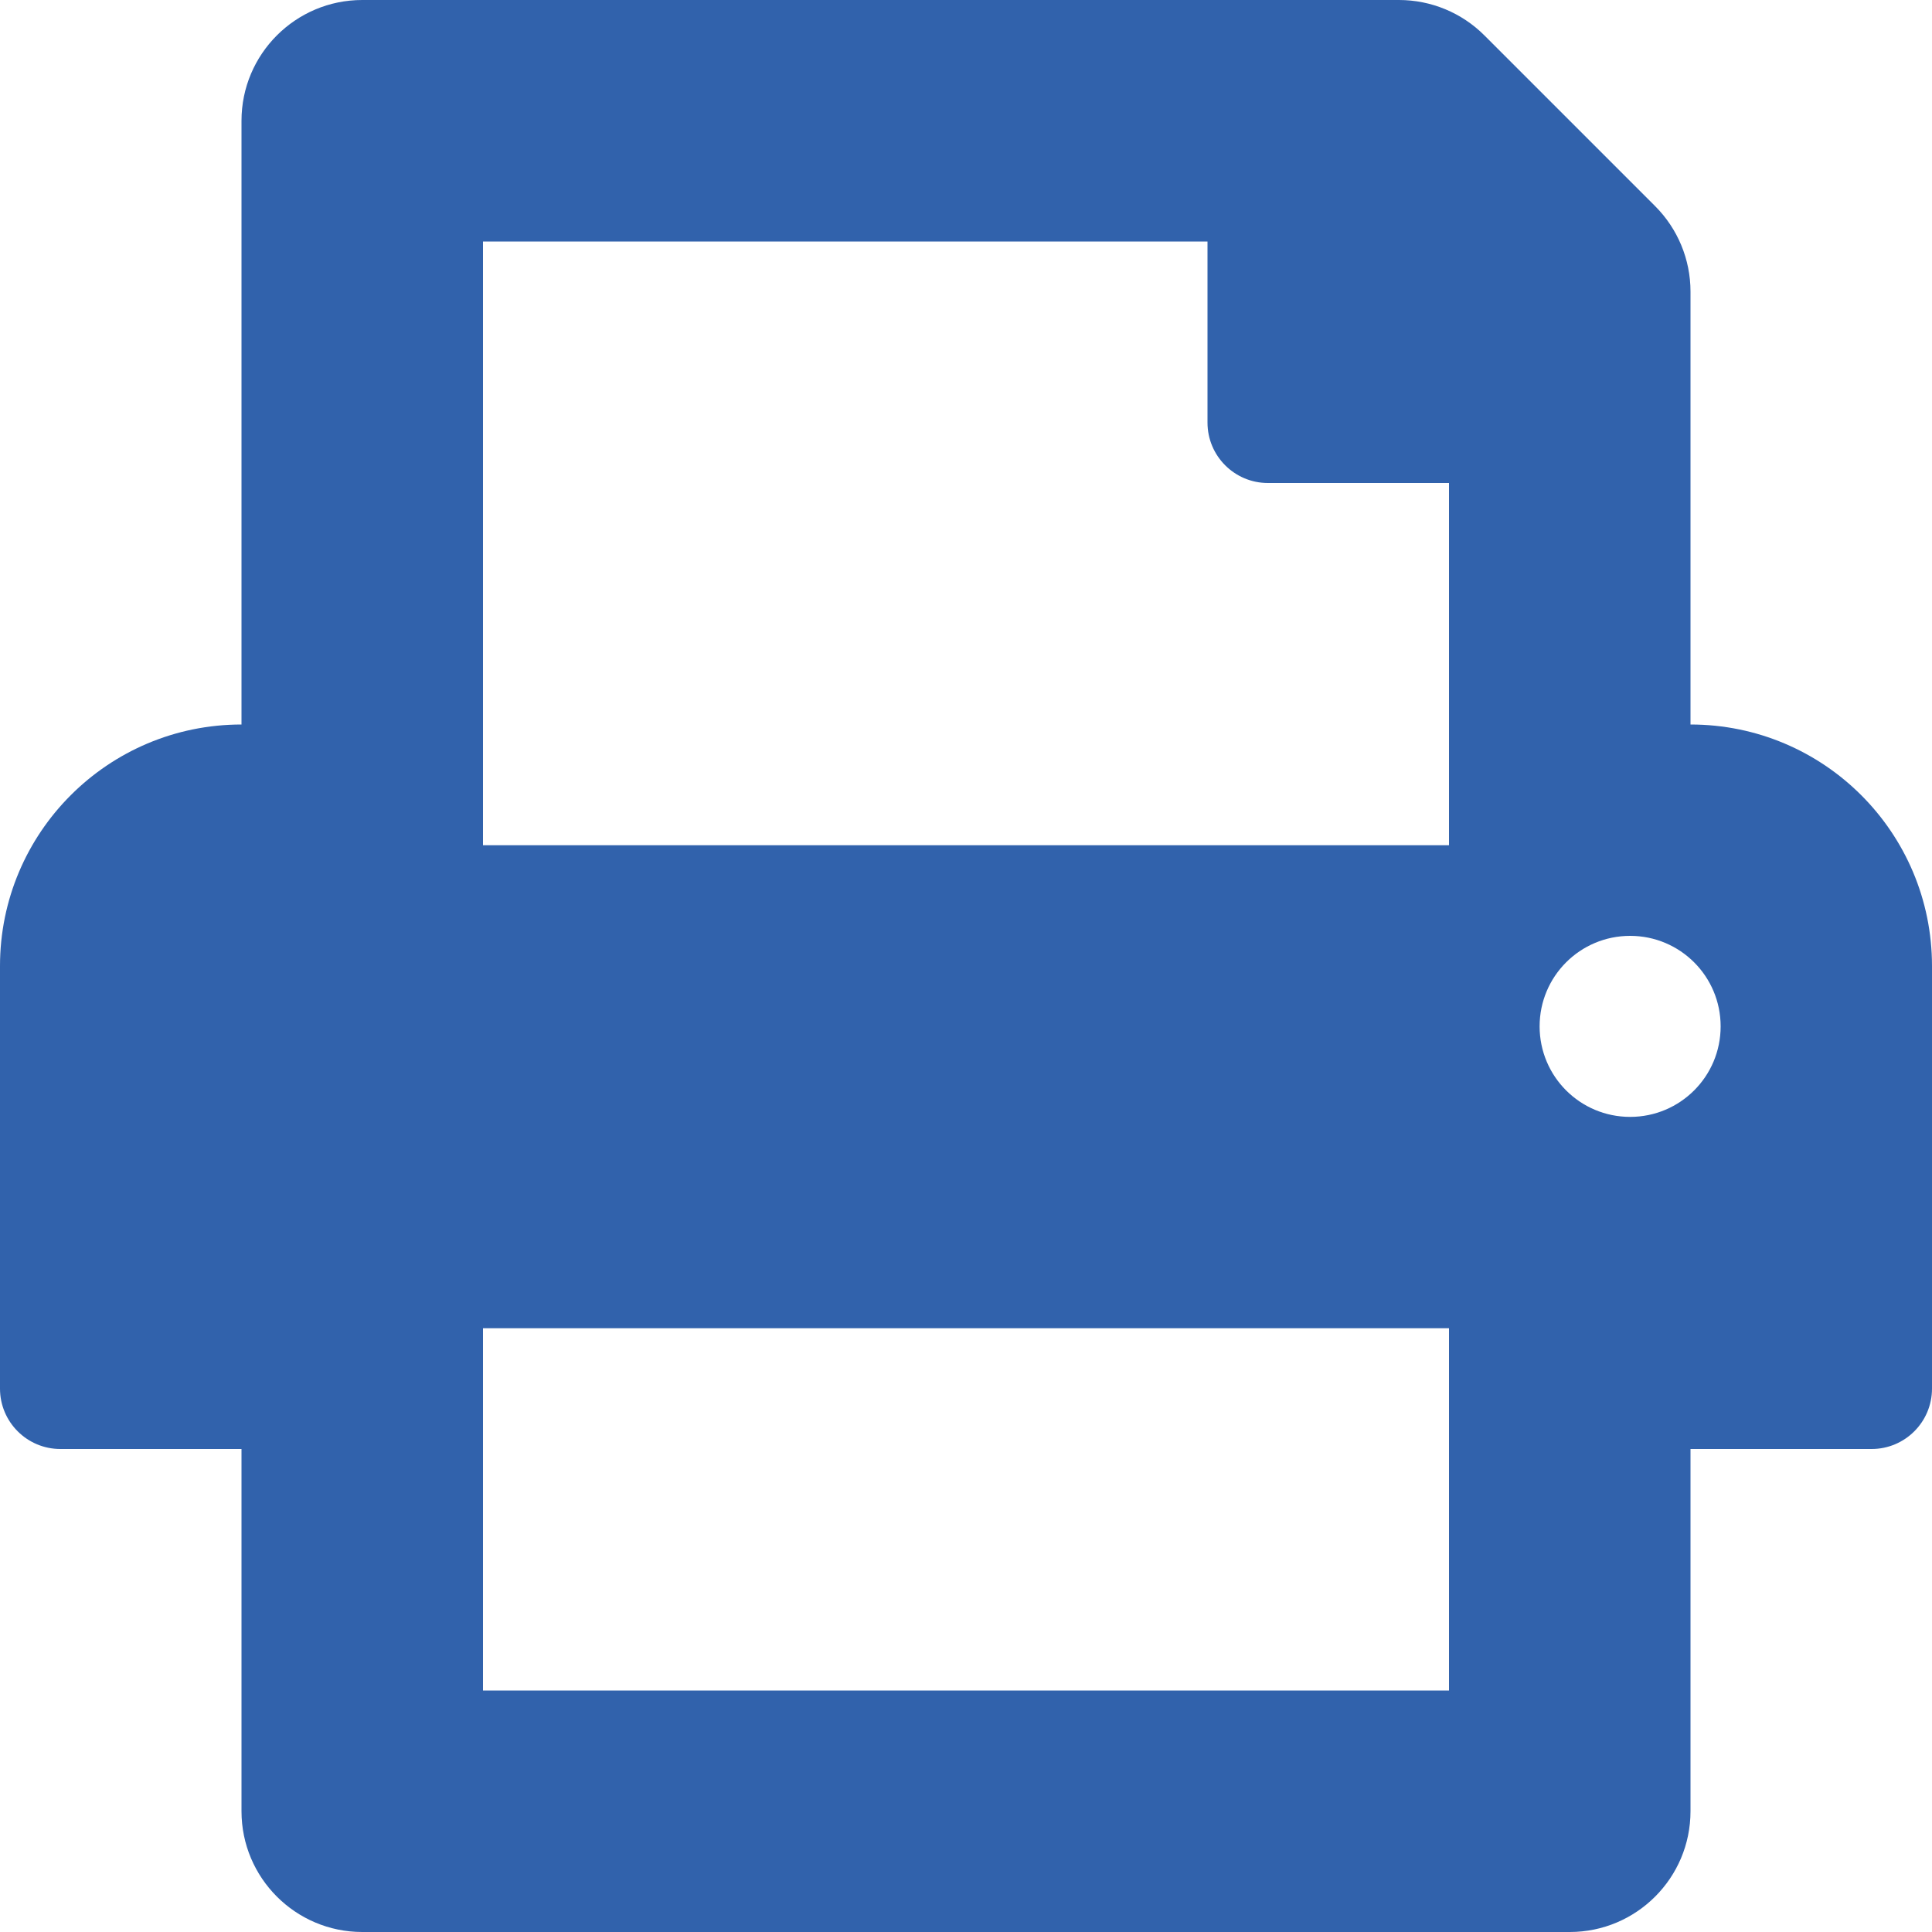
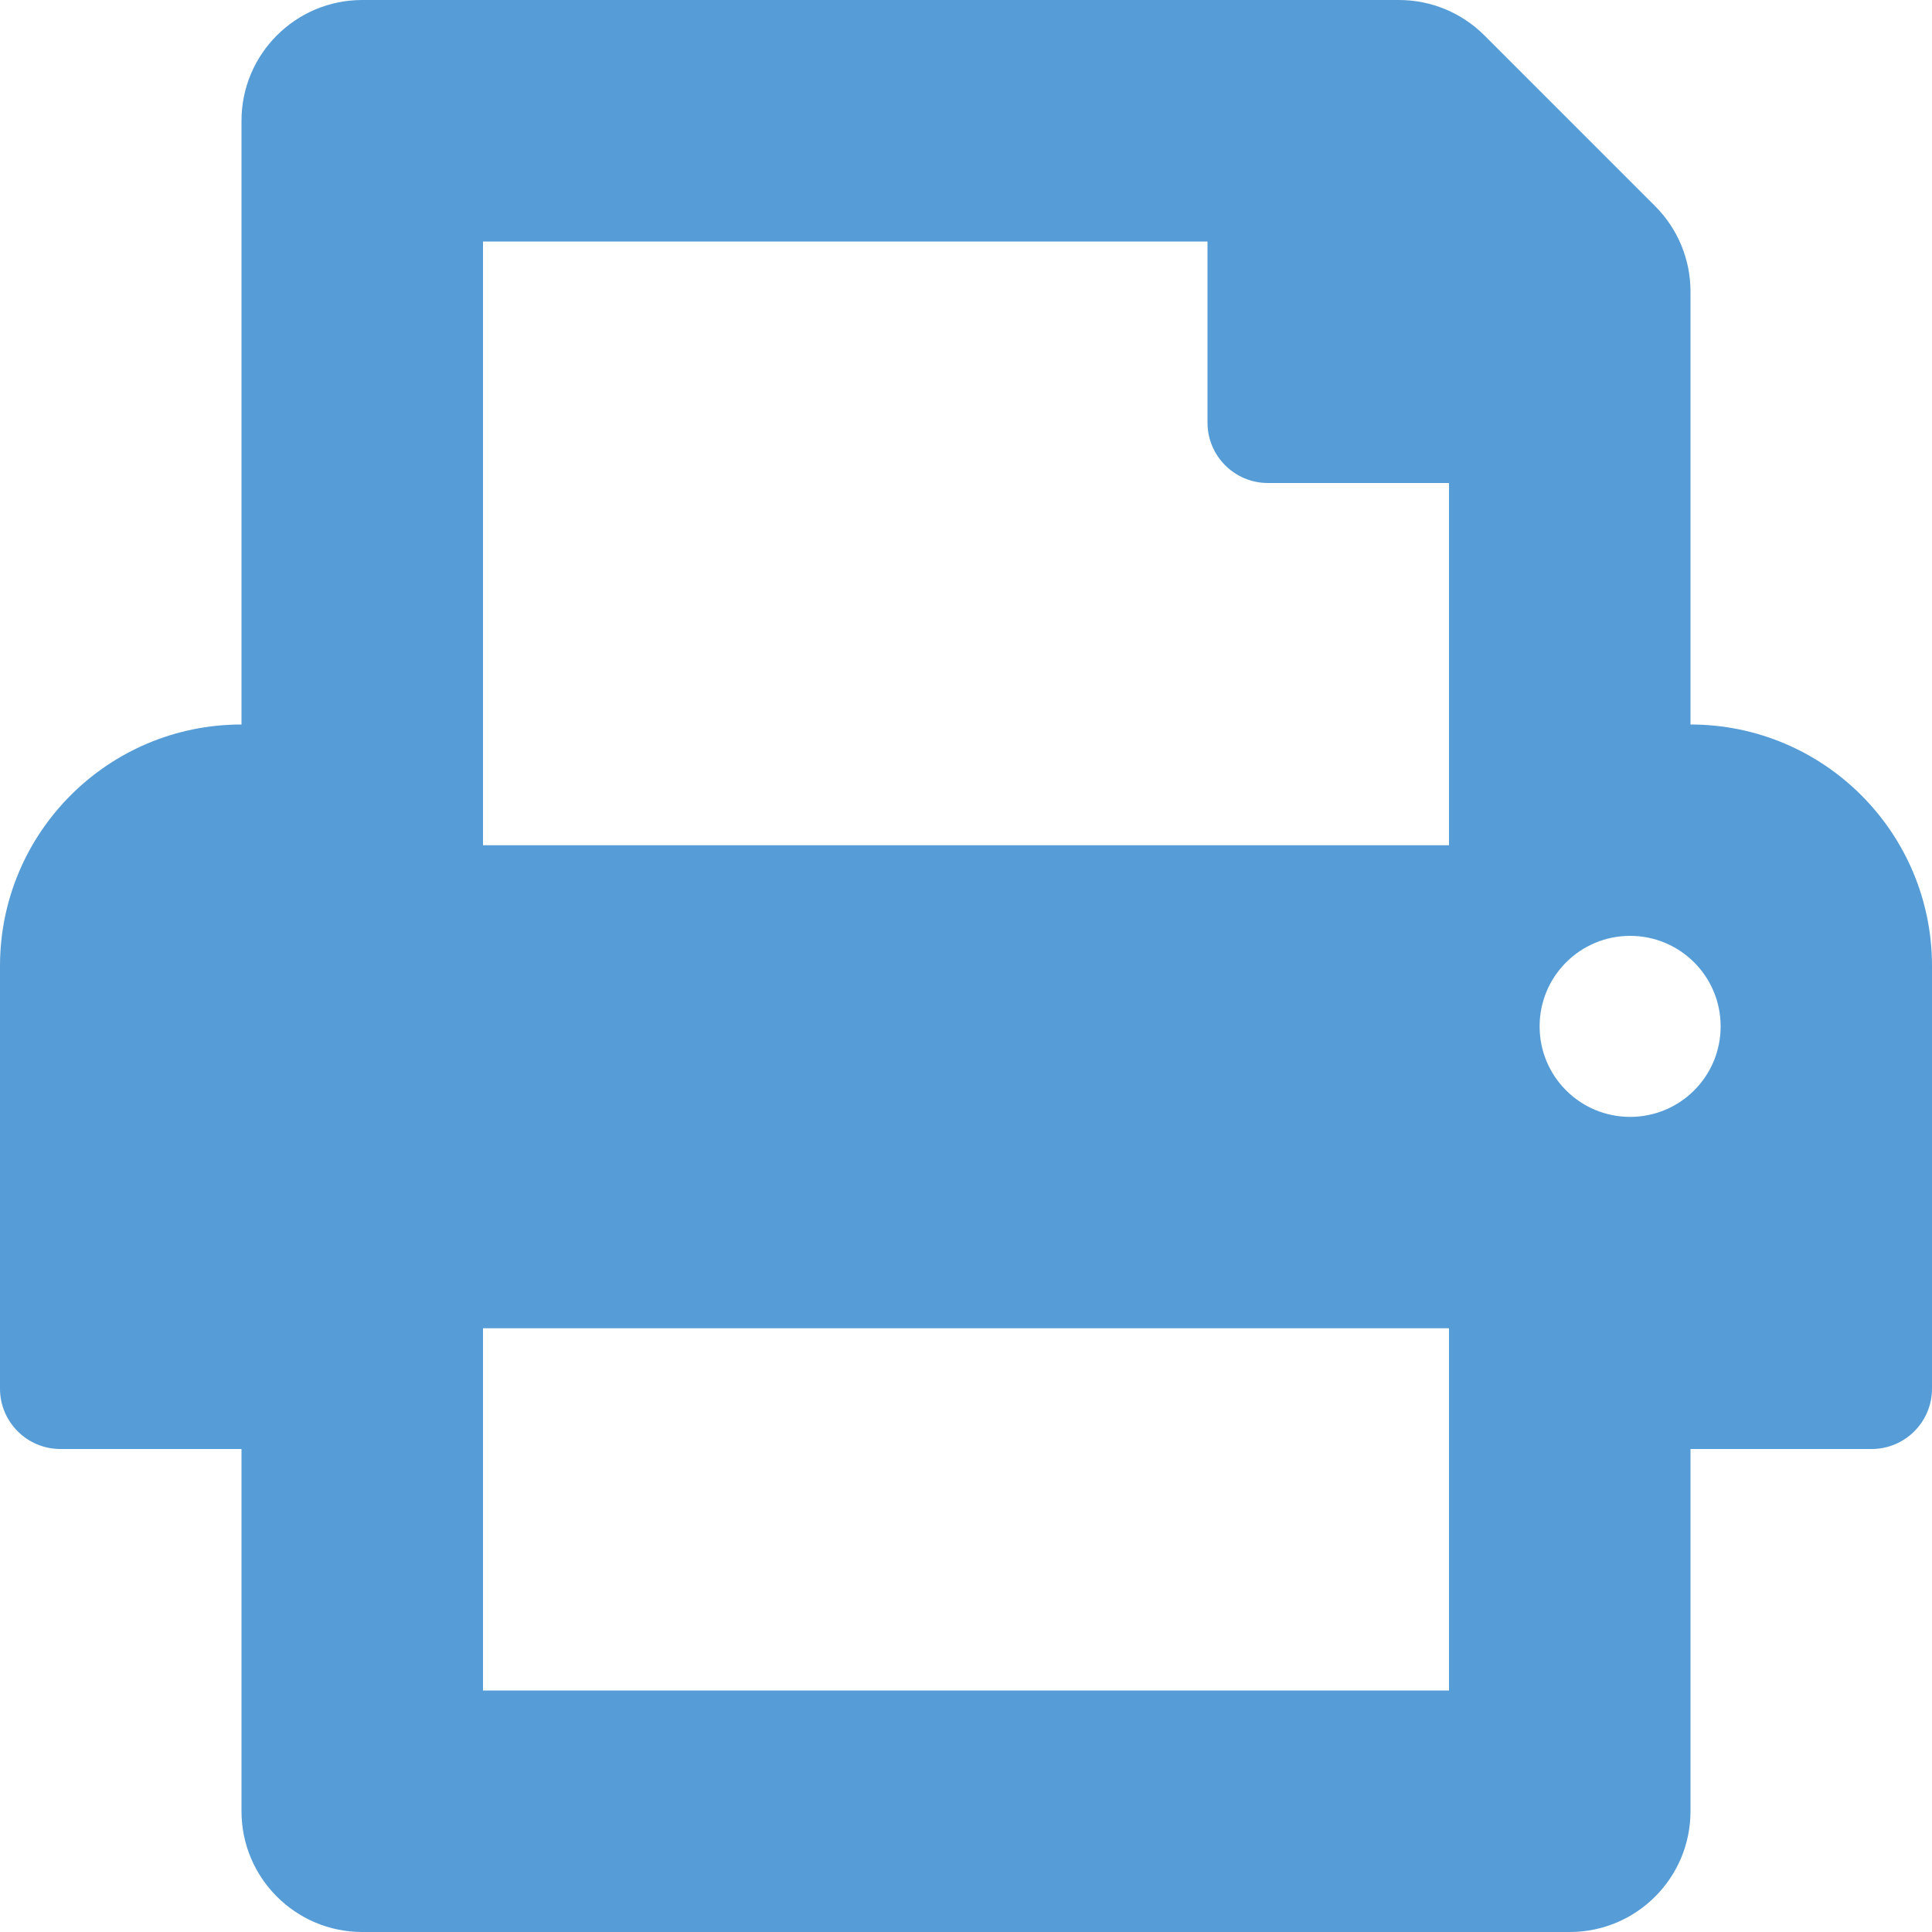
<svg xmlns="http://www.w3.org/2000/svg" width="20" height="20" viewBox="0 0 20 20" fill="none">
-   <path d="M17.5 7.5V3.018C17.5 2.686 17.368 2.368 17.134 2.134L15.366 0.366C15.132 0.132 14.814 0 14.482 0H3.75C3.06 0 2.5 0.56 2.5 1.25V7.5C1.119 7.5 0 8.619 0 10V14.375C0 14.72 0.28 15 0.625 15H2.5V18.75C2.5 19.44 3.06 20 3.75 20H16.25C16.94 20 17.5 19.44 17.5 18.75V15H19.375C19.72 15 20 14.72 20 14.375V10C20 8.619 18.881 7.5 17.5 7.5ZM15 17.5H5V13.75H15V17.5ZM15 8.75H5V2.5H12.5V4.375C12.5 4.72 12.78 5 13.125 5H15V8.75ZM16.875 11.562C16.357 11.562 15.938 11.143 15.938 10.625C15.938 10.107 16.357 9.688 16.875 9.688C17.393 9.688 17.812 10.107 17.812 10.625C17.812 11.143 17.393 11.562 16.875 11.562Z" fill="#3162AC" />
+   <path d="M17.5 7.5V3.018C17.5 2.686 17.368 2.368 17.134 2.134L15.366 0.366C15.132 0.132 14.814 0 14.482 0H3.75C3.06 0 2.5 0.56 2.5 1.25V7.5C1.119 7.5 0 8.619 0 10V14.375C0 14.72 0.28 15 0.625 15H2.5V18.75C2.5 19.44 3.06 20 3.75 20H16.25C16.94 20 17.5 19.44 17.5 18.75V15H19.375C19.72 15 20 14.72 20 14.375V10C20 8.619 18.881 7.5 17.5 7.5ZM15 17.5H5V13.75H15V17.5ZM15 8.75H5V2.5H12.5V4.375C12.5 4.72 12.78 5 13.125 5H15V8.75ZM16.875 11.562C16.357 11.562 15.938 11.143 15.938 10.625C15.938 10.107 16.357 9.688 16.875 9.688C17.393 9.688 17.812 10.107 17.812 10.625C17.812 11.143 17.393 11.562 16.875 11.562Z" fill="#569CD6" />
</svg>
